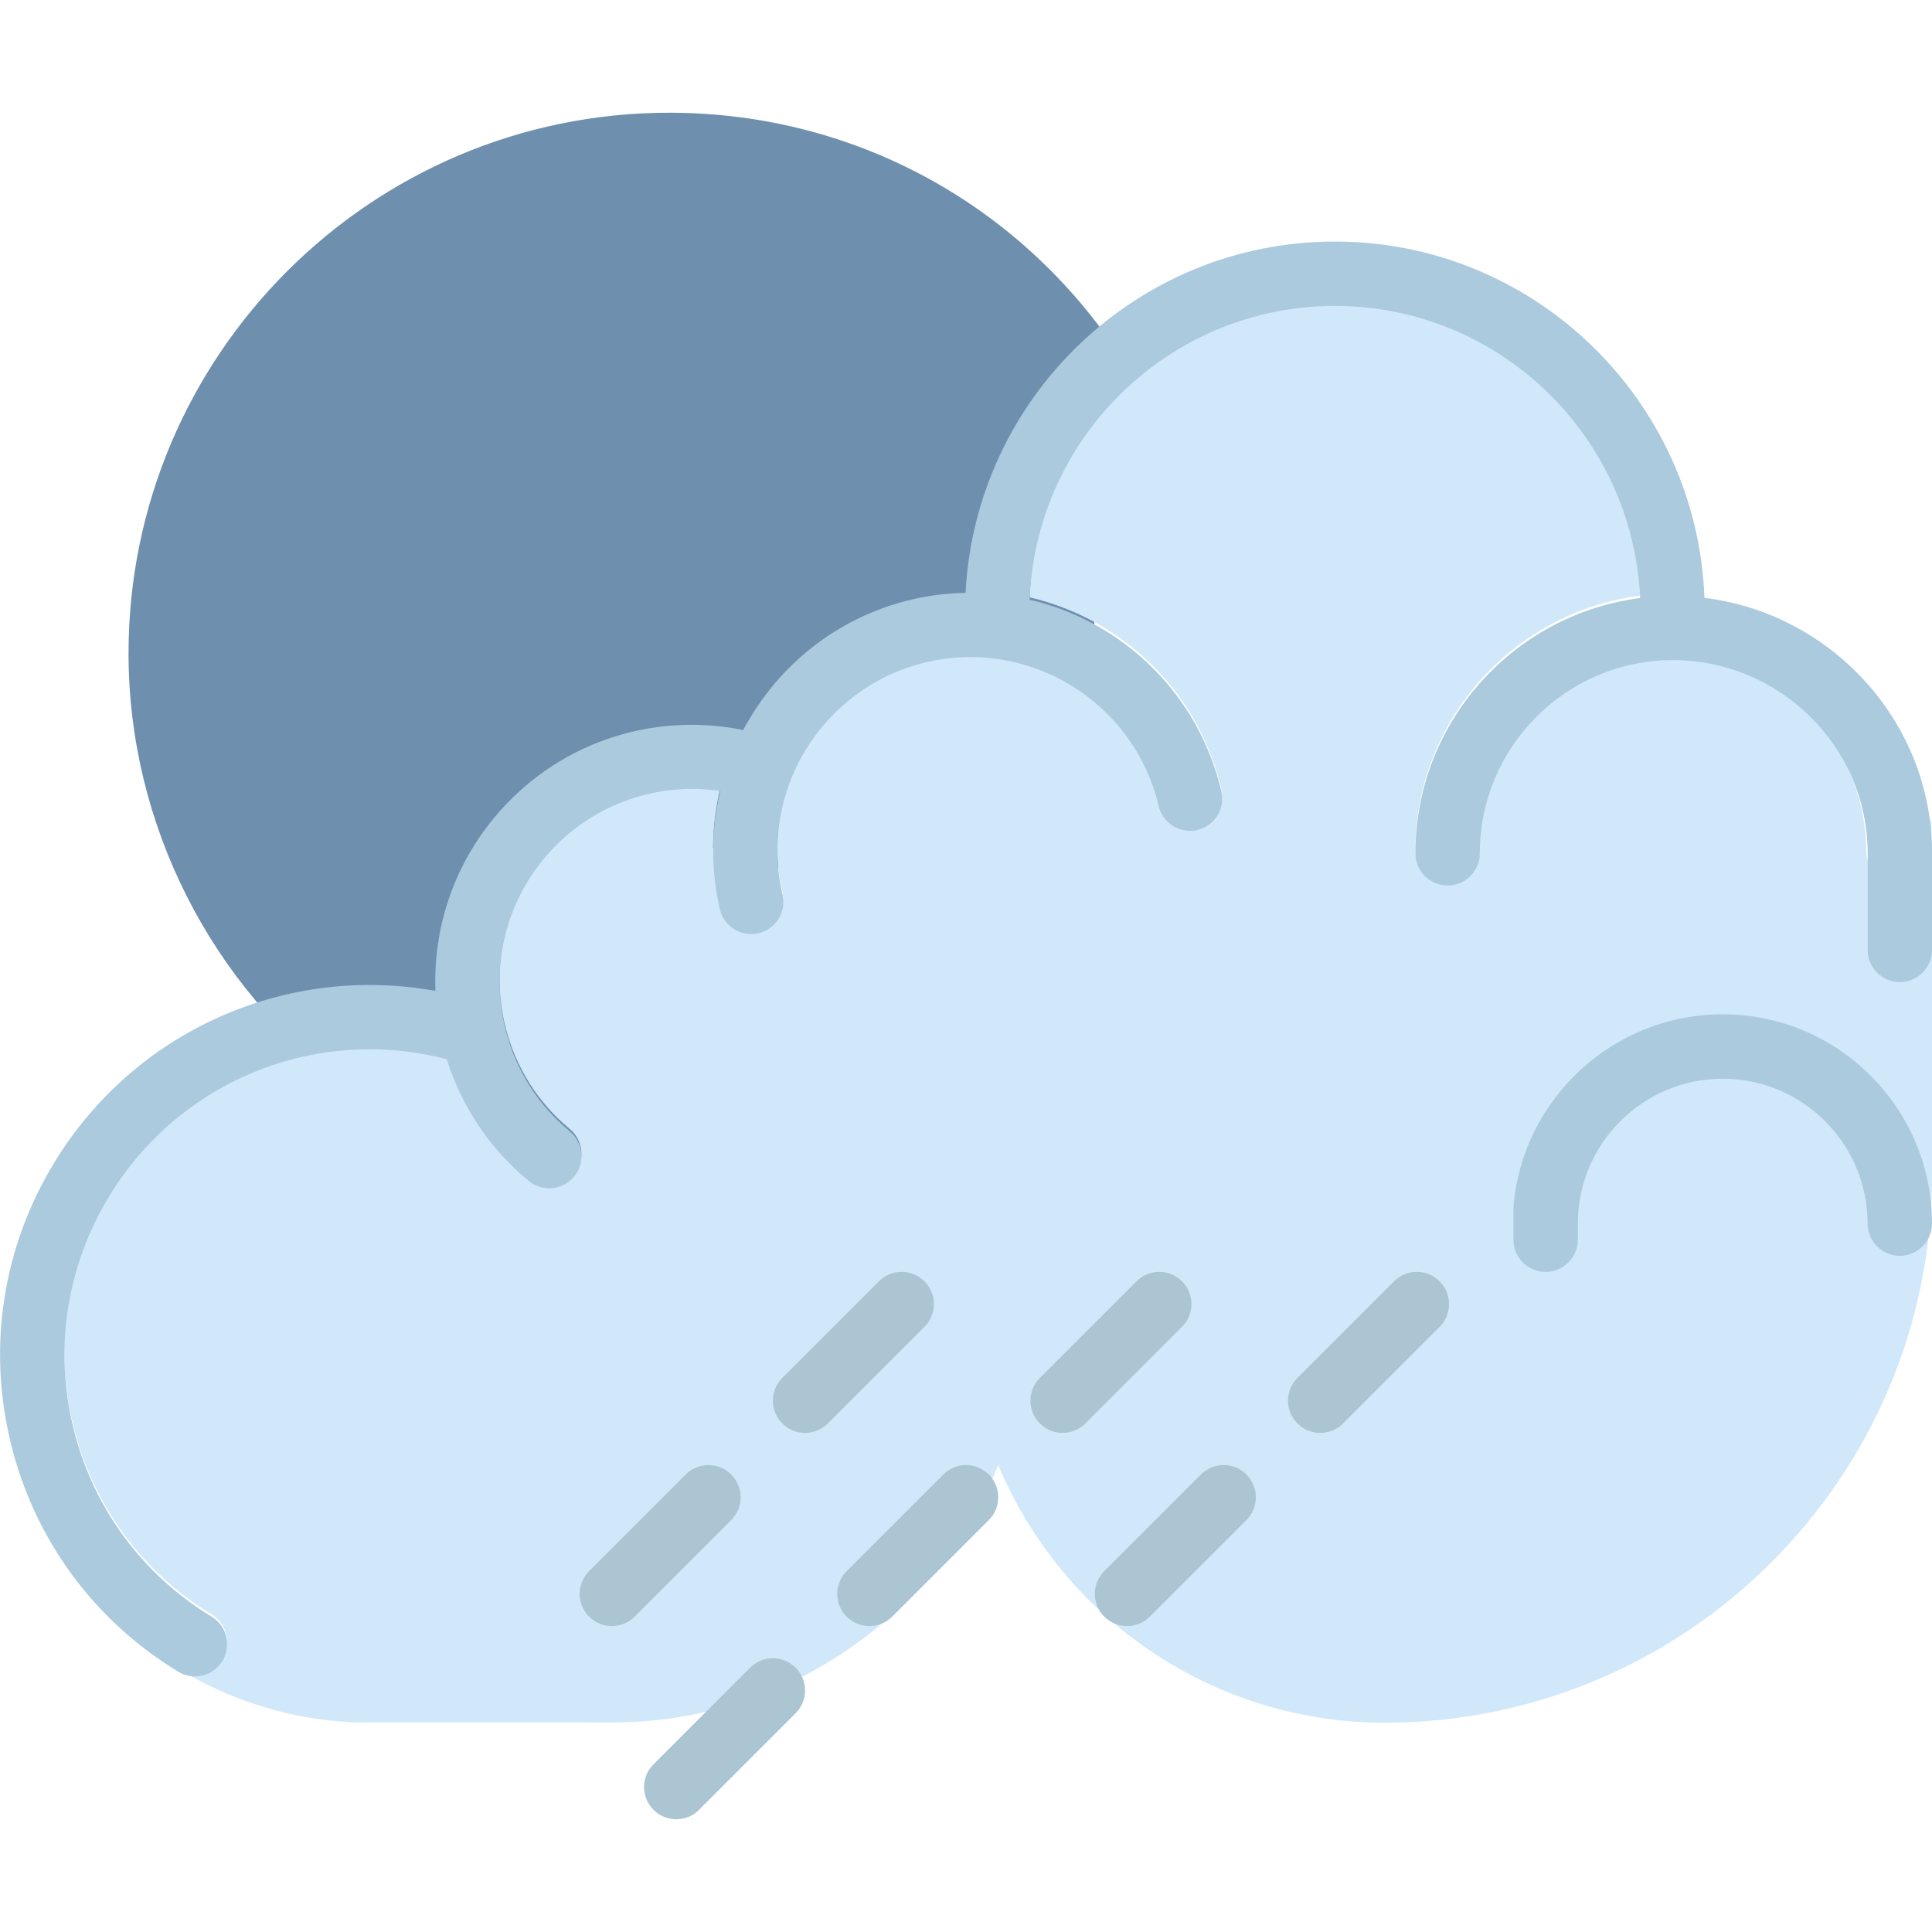
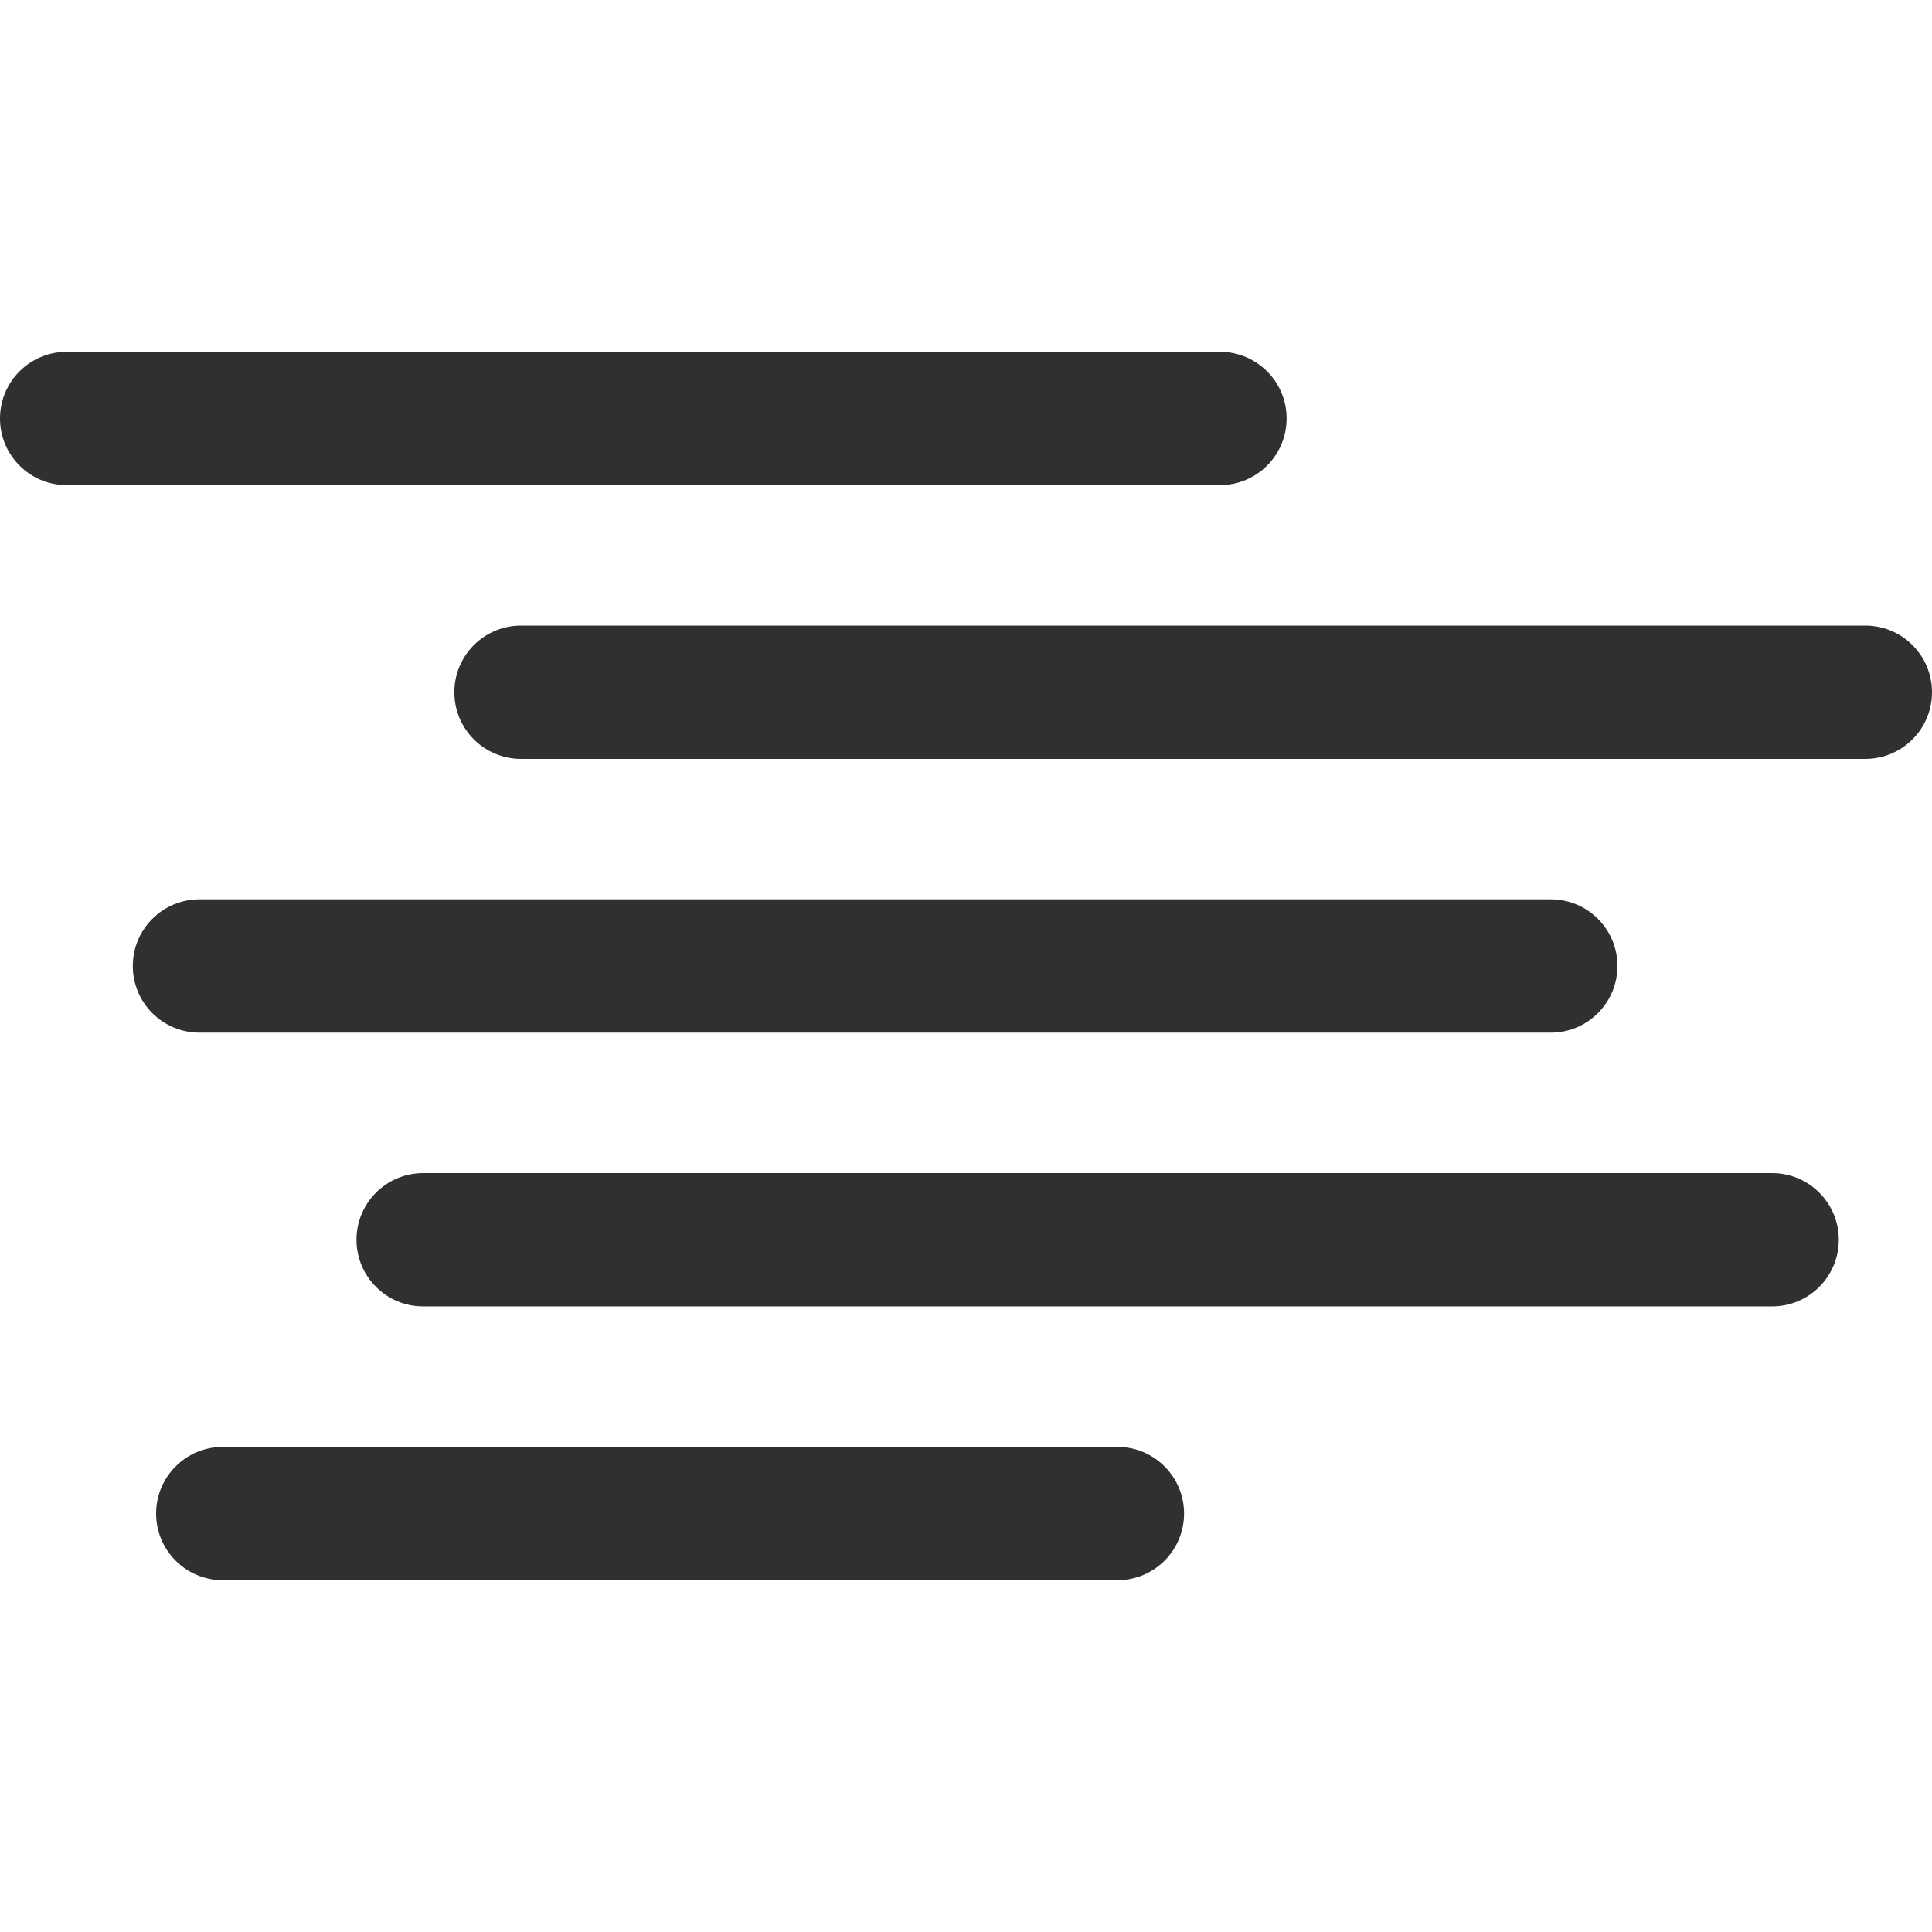
- <svg xmlns="http://www.w3.org/2000/svg" height="800px" width="800px" version="1.1" id="Capa_1" viewBox="0 0 60.003 60.003" xml:space="preserve">
-   <path style="fill:#6F8FAF;" d="M36.116,13.228l-0.958-1.588c-3.074-5.096-8.447-8.139-14.373-8.139  c-9.26,0-16.793,7.533-16.793,16.793c0,5.284,2.547,10.324,6.815,13.481l0.651,0.481l0.805,0.089  c0.529,0.058,1.033,0.163,1.497,0.313l4.97,1.597l-1.123-5.098c-0.267-1.214,0.029-2.454,0.813-3.406  c0.763-0.926,1.889-1.457,3.091-1.457c0.412,0,0.818,0.063,1.177,0.177l2.69,0.897l1.047-2.636c0.485-1.22,1.532-2.127,2.799-2.425  c0.45-0.105,0.933-0.128,1.396-0.071l3.5,0.422l-0.144-3.523l-0.021-0.341c0-1.411,0.403-2.795,1.167-3.999L36.116,13.228z" />
-   <path style="fill:#D0E8F9;" d="M59.979,25.502h-0.081c0.035,0.304,0.059,0.611,0.059,0.925c0,0.553-0.447,1-1,1s-1-0.447-1-1  c0-3.309-2.691-6-6-6s-6,2.691-6,6c0,0.553-0.447,1-1,1s-1-0.447-1-1c0-4.064,3.049-7.423,6.978-7.927  c-0.226-5.039-4.384-9.073-9.478-9.073c-5.111,0-9.281,4.06-9.481,9.123c0.829,0.196,1.632,0.52,2.378,0.981  c1.816,1.125,3.086,2.89,3.576,4.97c0.126,0.538-0.207,1.076-0.744,1.203c-0.538,0.121-1.076-0.207-1.203-0.744  c-0.758-3.222-3.999-5.226-7.214-4.467c-3.221,0.758-5.225,3.994-4.467,7.215c0.126,0.537-0.207,1.075-0.745,1.202  c-0.076,0.018-0.153,0.026-0.229,0.026c-0.453,0-0.864-0.311-0.973-0.771c-0.294-1.251-0.268-2.502,0.012-3.674  c-2.058-0.301-4.137,0.476-5.493,2.122c-1.258,1.529-1.625,3.498-1.175,5.285c0.001,0.012,0.007,0.022,0.008,0.034  c0.306,1.186,0.97,2.29,1.985,3.127c0.426,0.352,0.487,0.981,0.137,1.408c-0.198,0.24-0.484,0.364-0.773,0.364  c-0.224,0-0.448-0.074-0.635-0.228c-1.217-1.002-2.088-2.311-2.546-3.781c-4.043-1.054-8.294,0.647-10.49,4.262  c-1.317,2.168-1.712,4.72-1.11,7.185c0.602,2.466,2.127,4.549,4.296,5.867c0.472,0.287,0.622,0.901,0.335,1.374  c-0.188,0.31-0.518,0.48-0.855,0.48c-0.133,0-0.265-0.036-0.392-0.091c1.58,0.936,3.399,1.509,5.344,1.593l8.209,0.003  c5.307-0.085,9.853-3.36,11.791-7.992c1.963,4.693,6.603,8,12,8c9.374,0,17-7.626,17-17v-10L59.979,25.502z" />
+ <svg xmlns="http://www.w3.org/2000/svg" fill="#303030" height="800px" width="800px" version="1.1" id="Capa_1" viewBox="0 0 217.43 217.43" xml:space="preserve">
  <g>
-     <path style="fill:#ABCADD;" d="M52.936,18.568c-0.231-6.139-5.284-11.066-11.478-11.066c-6.142,0-11.16,4.844-11.47,10.91   c-0.558,0.012-1.119,0.078-1.676,0.209c-2.336,0.55-4.185,2.082-5.229,4.052c-2.882-0.585-5.848,0.433-7.75,2.742   c-1.251,1.52-1.879,3.408-1.81,5.359c-4.63-0.834-9.34,1.224-11.844,5.344c-1.596,2.625-2.073,5.714-1.345,8.698   s2.575,5.506,5.2,7.102c0.162,0.099,0.342,0.146,0.519,0.146c0.338,0,0.667-0.171,0.855-0.48c0.287-0.473,0.137-1.087-0.335-1.374   c-2.169-1.318-3.694-3.401-4.296-5.867c-0.602-2.465-0.207-5.017,1.11-7.185c2.196-3.614,6.447-5.315,10.49-4.262   c0.458,1.471,1.33,2.779,2.546,3.781c0.187,0.153,0.411,0.228,0.635,0.228c0.289,0,0.575-0.124,0.773-0.364   c0.351-0.427,0.289-1.057-0.137-1.408c-1.016-0.836-1.679-1.941-1.985-3.127c-0.001-0.012-0.007-0.022-0.008-0.034   c-0.45-1.787-0.083-3.756,1.175-5.285c1.356-1.646,3.435-2.423,5.493-2.122c-0.28,1.173-0.307,2.423-0.012,3.674   c0.108,0.461,0.52,0.771,0.973,0.771c0.076,0,0.153-0.009,0.229-0.026c0.538-0.127,0.871-0.665,0.745-1.202   c-0.758-3.221,1.246-6.457,4.467-7.215c3.215-0.759,6.456,1.245,7.214,4.467c0.127,0.537,0.665,0.865,1.203,0.744   c0.537-0.127,0.87-0.665,0.744-1.203c-0.49-2.08-1.76-3.845-3.576-4.97c-0.746-0.462-1.549-0.785-2.378-0.981   c0.2-5.063,4.37-9.123,9.481-9.123c5.094,0,9.253,4.033,9.478,9.073c-3.929,0.504-6.978,3.863-6.978,7.927c0,0.553,0.447,1,1,1   s1-0.447,1-1c0-3.309,2.691-6,6-6s6.046,2.691,6.046,6c0,0.028,0,1.327,0,3c0,0.552,0.448,1,1,1s1-0.448,1-1v-3   C60.003,22.422,56.886,19.052,52.936,18.568z" />
-     <path style="fill:#ABCADD;" d="M48.003,39.502c0.552,0,1-0.448,1-1c0-1.442,0-0.5,0-0.5c0-2.481,2.019-4.5,4.5-4.5   s4.5,2.019,4.5,4.5c0,0.553,0.448,1,1,1s1-0.447,1-1c0-3.584-2.916-6.5-6.5-6.5c-3.415,0-6.243,2.649-6.5,6v1   C47.003,39.054,47.451,39.502,48.003,39.502z" />
-   </g>
-   <g>
-     <path style="fill:#ABC5D3;" d="M29.296,45.795l-3,3c-0.391,0.391-0.391,1.023,0,1.414c0.195,0.195,0.451,0.293,0.707,0.293   s0.512-0.098,0.707-0.293l3-3c0.391-0.391,0.391-1.023,0-1.414S29.687,45.404,29.296,45.795z" />
-     <path style="fill:#ABC5D3;" d="M23.296,51.795l-3,3c-0.391,0.391-0.391,1.023,0,1.414c0.195,0.195,0.451,0.293,0.707,0.293   s0.512-0.098,0.707-0.293l3-3c0.391-0.391,0.391-1.023,0-1.414S23.687,51.404,23.296,51.795z" />
-     <path style="fill:#ABC5D3;" d="M44.71,39.795c-0.391-0.391-1.023-0.391-1.414,0l-3,3c-0.391,0.391-0.391,1.023,0,1.414   c0.195,0.195,0.451,0.293,0.707,0.293s0.512-0.098,0.707-0.293l3-3C45.101,40.818,45.101,40.185,44.71,39.795z" />
-     <path style="fill:#ABC5D3;" d="M37.296,45.795l-3,3c-0.391,0.391-0.391,1.023,0,1.414c0.195,0.195,0.451,0.293,0.707,0.293   s0.512-0.098,0.707-0.293l3-3c0.391-0.391,0.391-1.023,0-1.414S37.687,45.404,37.296,45.795z" />
-     <path style="fill:#ABC5D3;" d="M28.71,39.795c-0.391-0.391-1.023-0.391-1.414,0l-3,3c-0.391,0.391-0.391,1.023,0,1.414   c0.195,0.195,0.451,0.293,0.707,0.293s0.512-0.098,0.707-0.293l3-3C29.101,40.818,29.101,40.185,28.71,39.795z" />
-     <path style="fill:#ABC5D3;" d="M36.71,39.795c-0.391-0.391-1.023-0.391-1.414,0l-3,3c-0.391,0.391-0.391,1.023,0,1.414   c0.195,0.195,0.451,0.293,0.707,0.293s0.512-0.098,0.707-0.293l3-3C37.101,40.818,37.101,40.185,36.71,39.795z" />
-     <path style="fill:#ABC5D3;" d="M22.71,45.795c-0.391-0.391-1.023-0.391-1.414,0l-3,3c-0.391,0.391-0.391,1.023,0,1.414   c0.195,0.195,0.451,0.293,0.707,0.293s0.512-0.098,0.707-0.293l3-3C23.101,46.818,23.101,46.185,22.71,45.795z" />
+     <path d="M144.797,47.095c0-4.142-3.358-7.5-7.5-7.5H7.5c-4.142,0-7.5,3.358-7.5,7.5c0,4.142,3.358,7.5,7.5,7.5h129.797   C141.439,54.595,144.797,51.237,144.797,47.095z" />
+     <path d="M209.93,70.405H58.632c-4.142,0-7.5,3.358-7.5,7.5s3.358,7.5,7.5,7.5H209.93c4.142,0,7.5-3.358,7.5-7.5   S214.072,70.405,209.93,70.405z" />
+     <path d="M174.53,116.214c4.142,0,7.5-3.358,7.5-7.5c0-4.142-3.358-7.5-7.5-7.5H22.446c-4.142,0-7.5,3.358-7.5,7.5   c0,4.142,3.358,7.5,7.5,7.5H174.53z" />
+     <path d="M199.441,132.024H47.619c-4.142,0-7.5,3.358-7.5,7.5s3.358,7.5,7.5,7.5h151.822c4.142,0,7.5-3.358,7.5-7.5   S203.583,132.024,199.441,132.024z" />
+     <path d="M125.759,162.835H25.068c-4.142,0-7.5,3.358-7.5,7.5c0,4.142,3.358,7.5,7.5,7.5h100.69c4.142,0,7.5-3.358,7.5-7.5   C133.259,166.193,129.901,162.835,125.759,162.835z" />
  </g>
</svg>
